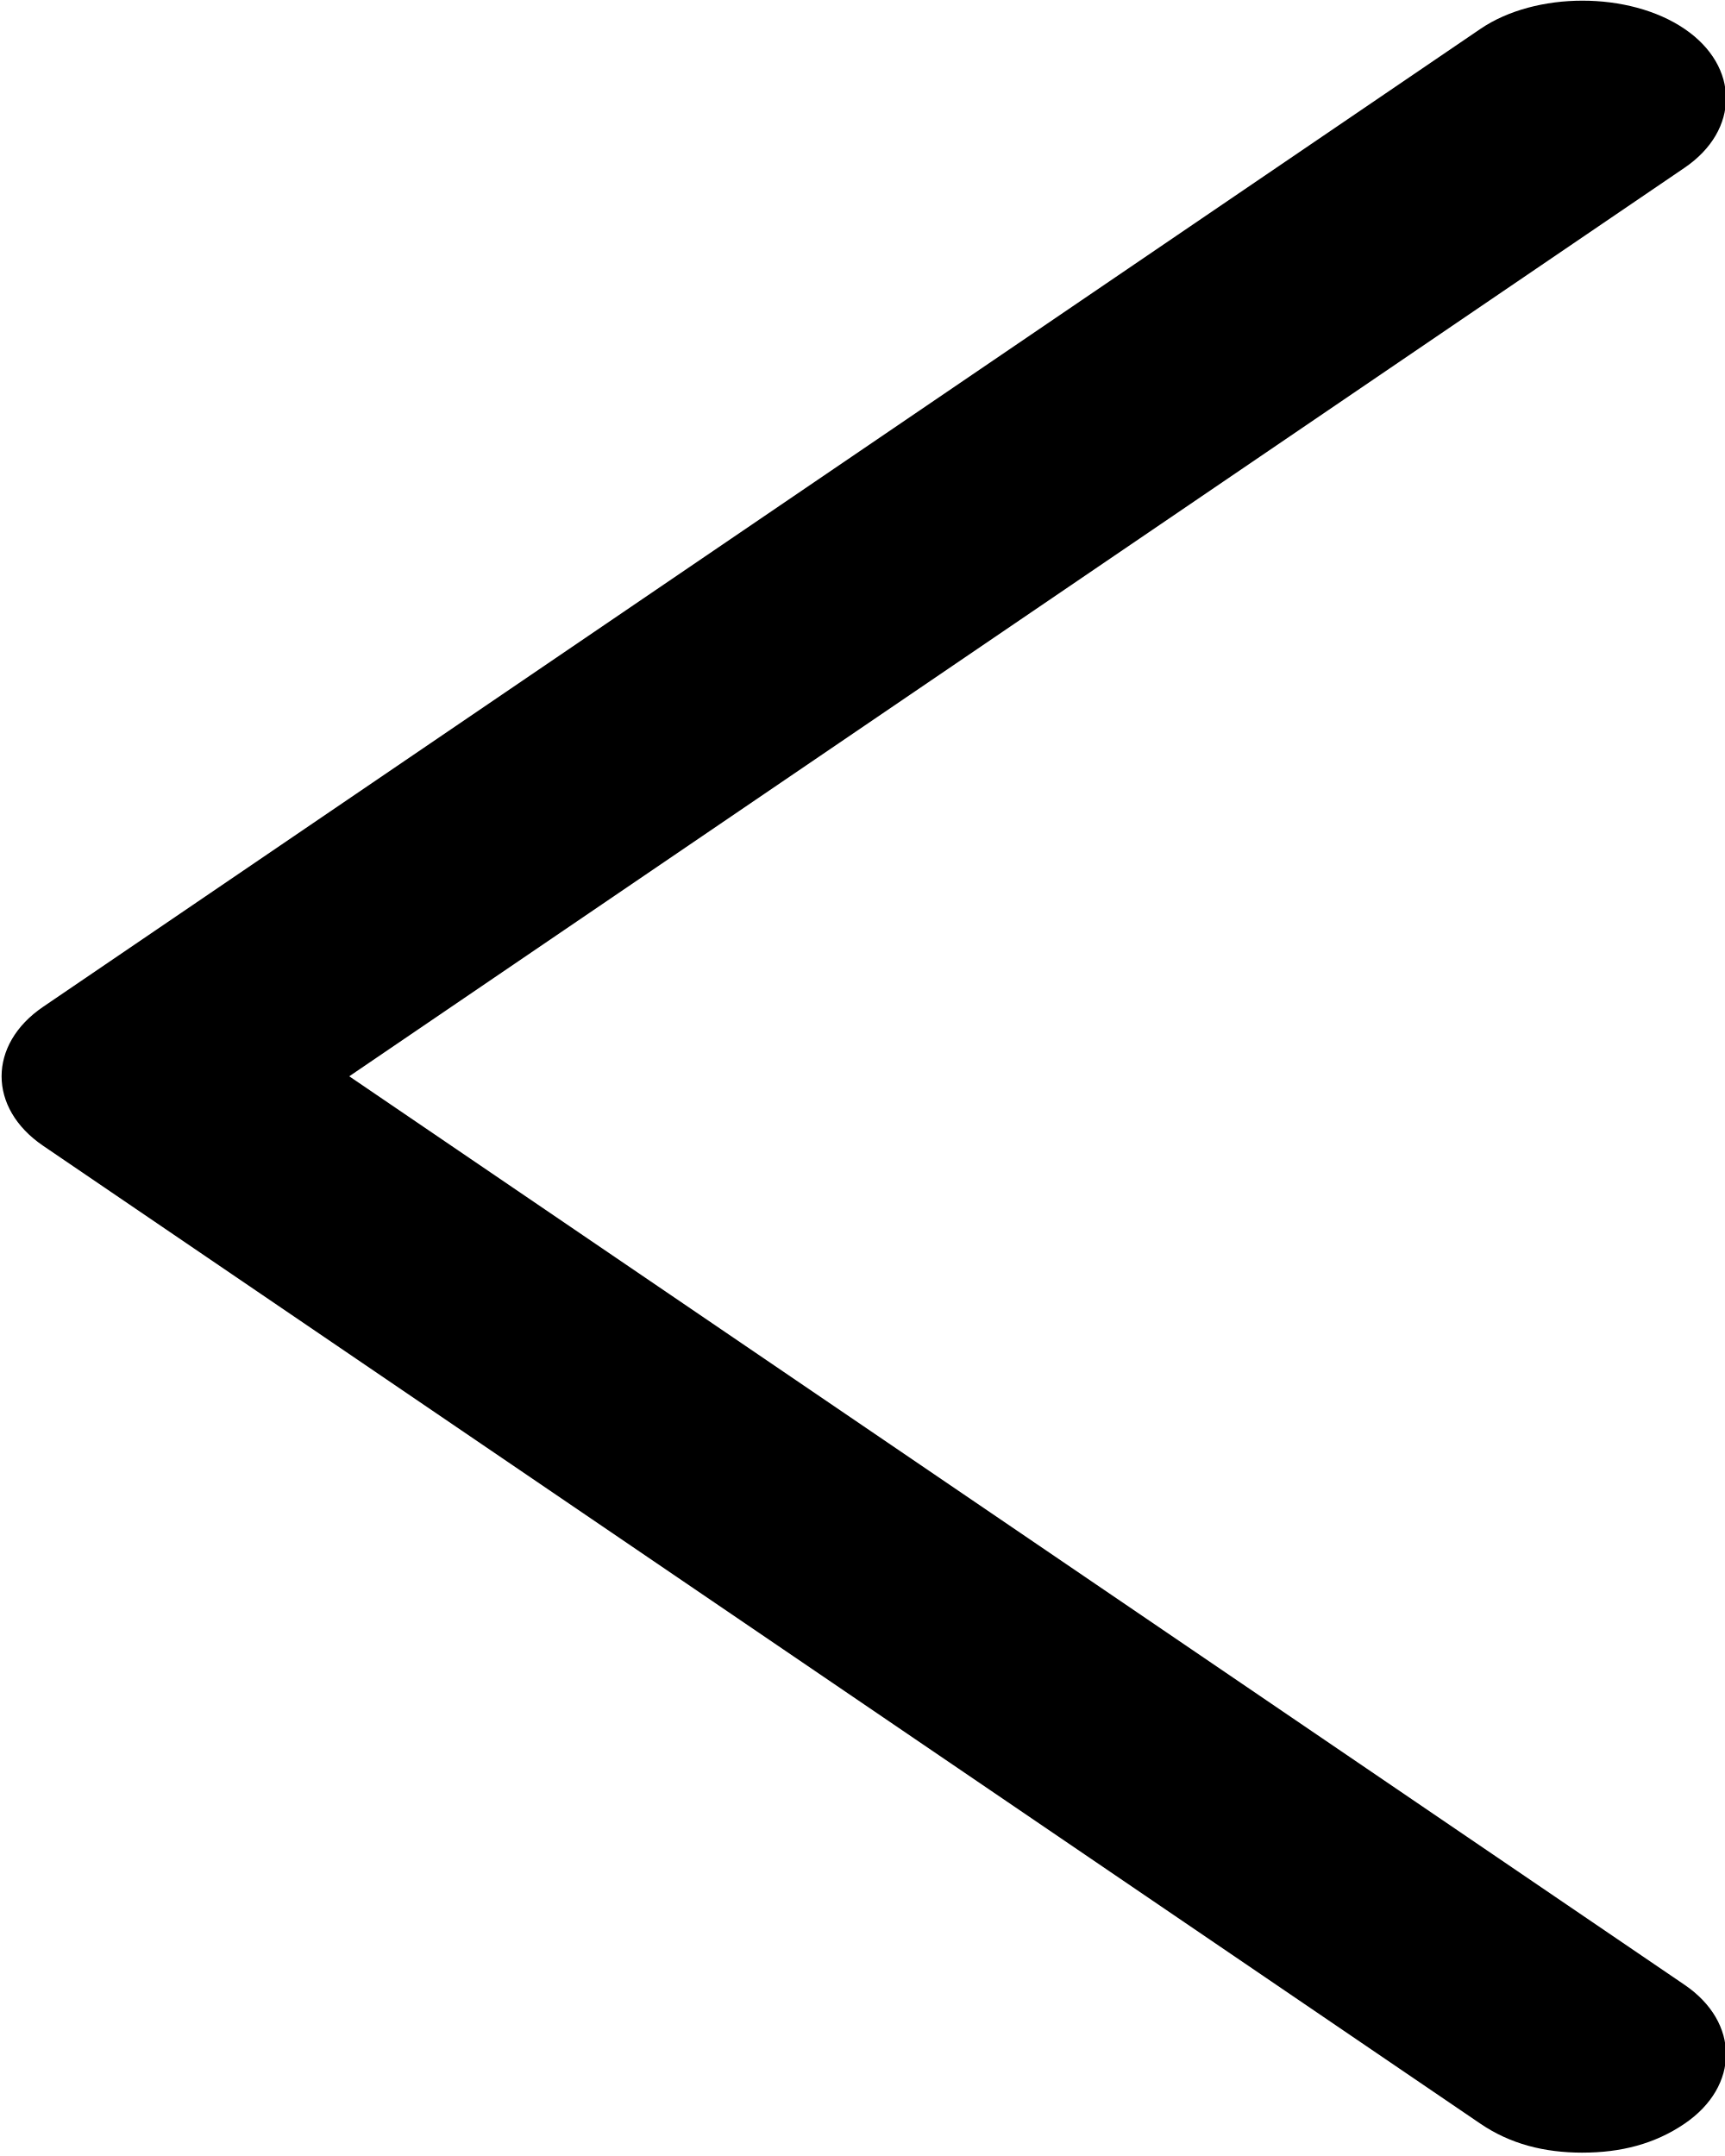
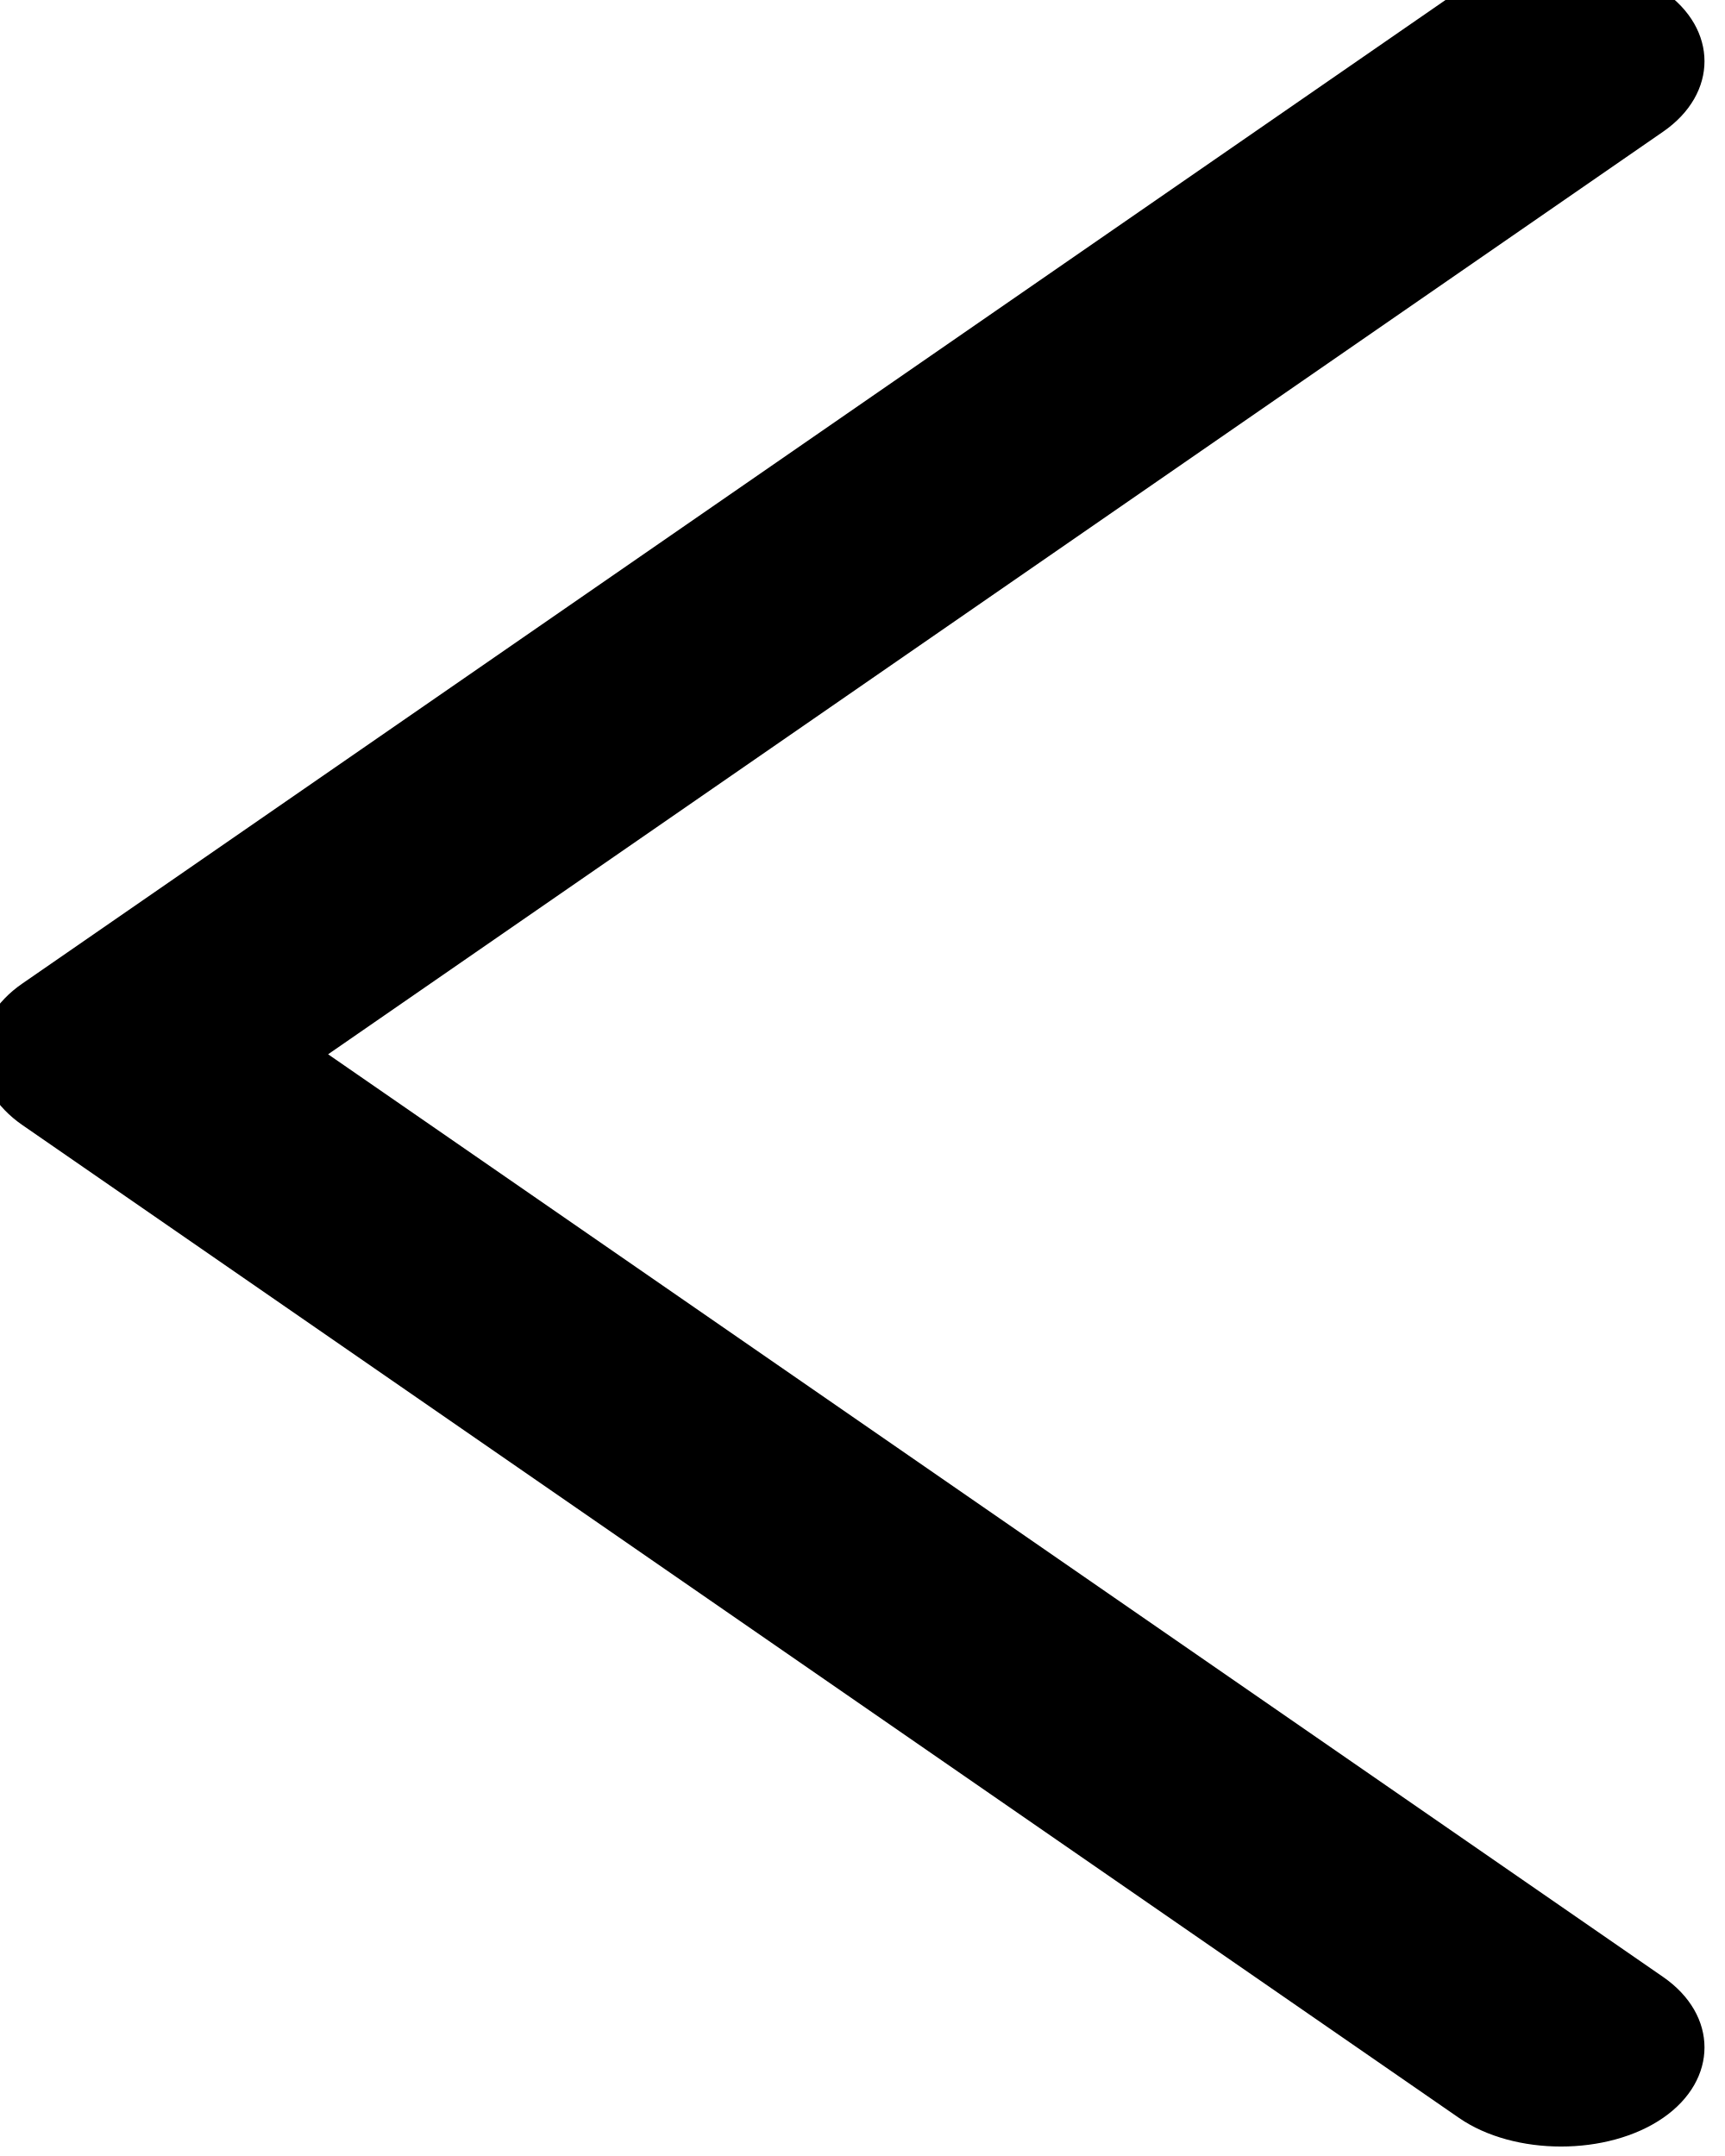
- <svg xmlns="http://www.w3.org/2000/svg" version="1.1" x="0px" y="0px" viewBox="0 0 100 125" style="enable-background:new 0 0 100 100;" xml:space="preserve" id="svg3388">
-   <defs id="defs3398" />
-   <path d="m 91.738,124.805 c 2.219,0 4.191,-0.503 5.917,-1.678 3.205,-2.181 3.205,-5.871 0,-8.052 L 20.246,62.401 97.655,9.727 c 3.205,-2.181 3.205,-5.871 0,-8.052 -3.205,-2.181 -8.628,-2.181 -11.833,0 L 2.496,58.375 c -3.205,2.181 -3.205,5.871 0,8.052 L 85.822,123.128 c 1.726,1.174 3.698,1.678 5.917,1.678 z" id="path3390" />
+ <svg xmlns="http://www.w3.org/2000/svg" version="1.1" x="0px" y="0px" viewBox="0 0 24 30" xml:space="preserve" id="svg3548" width="24" height="30">
+   <defs id="defs3558" />
+   <path d="m 20.299,29.47 c 0.769,0.531 2.07,0.531 2.839,0 0.769,-0.531 0.769,-1.431 0,-1.962 L 4.565,14.67 23.138,1.833 c 0.769,-0.531 0.769,-1.431 0,-1.962 -0.414,-0.286 -0.887,-0.409 -1.42,-0.409 -0.532,0 -1.006,0.123 -1.42,0.409 L 0.306,13.689 c -0.355,0.245 -0.591,0.613 -0.591,0.981 0,0.368 0.237,0.736 0.591,0.981 z" id="path3550" style="stroke-width:0.243" />
</svg>
